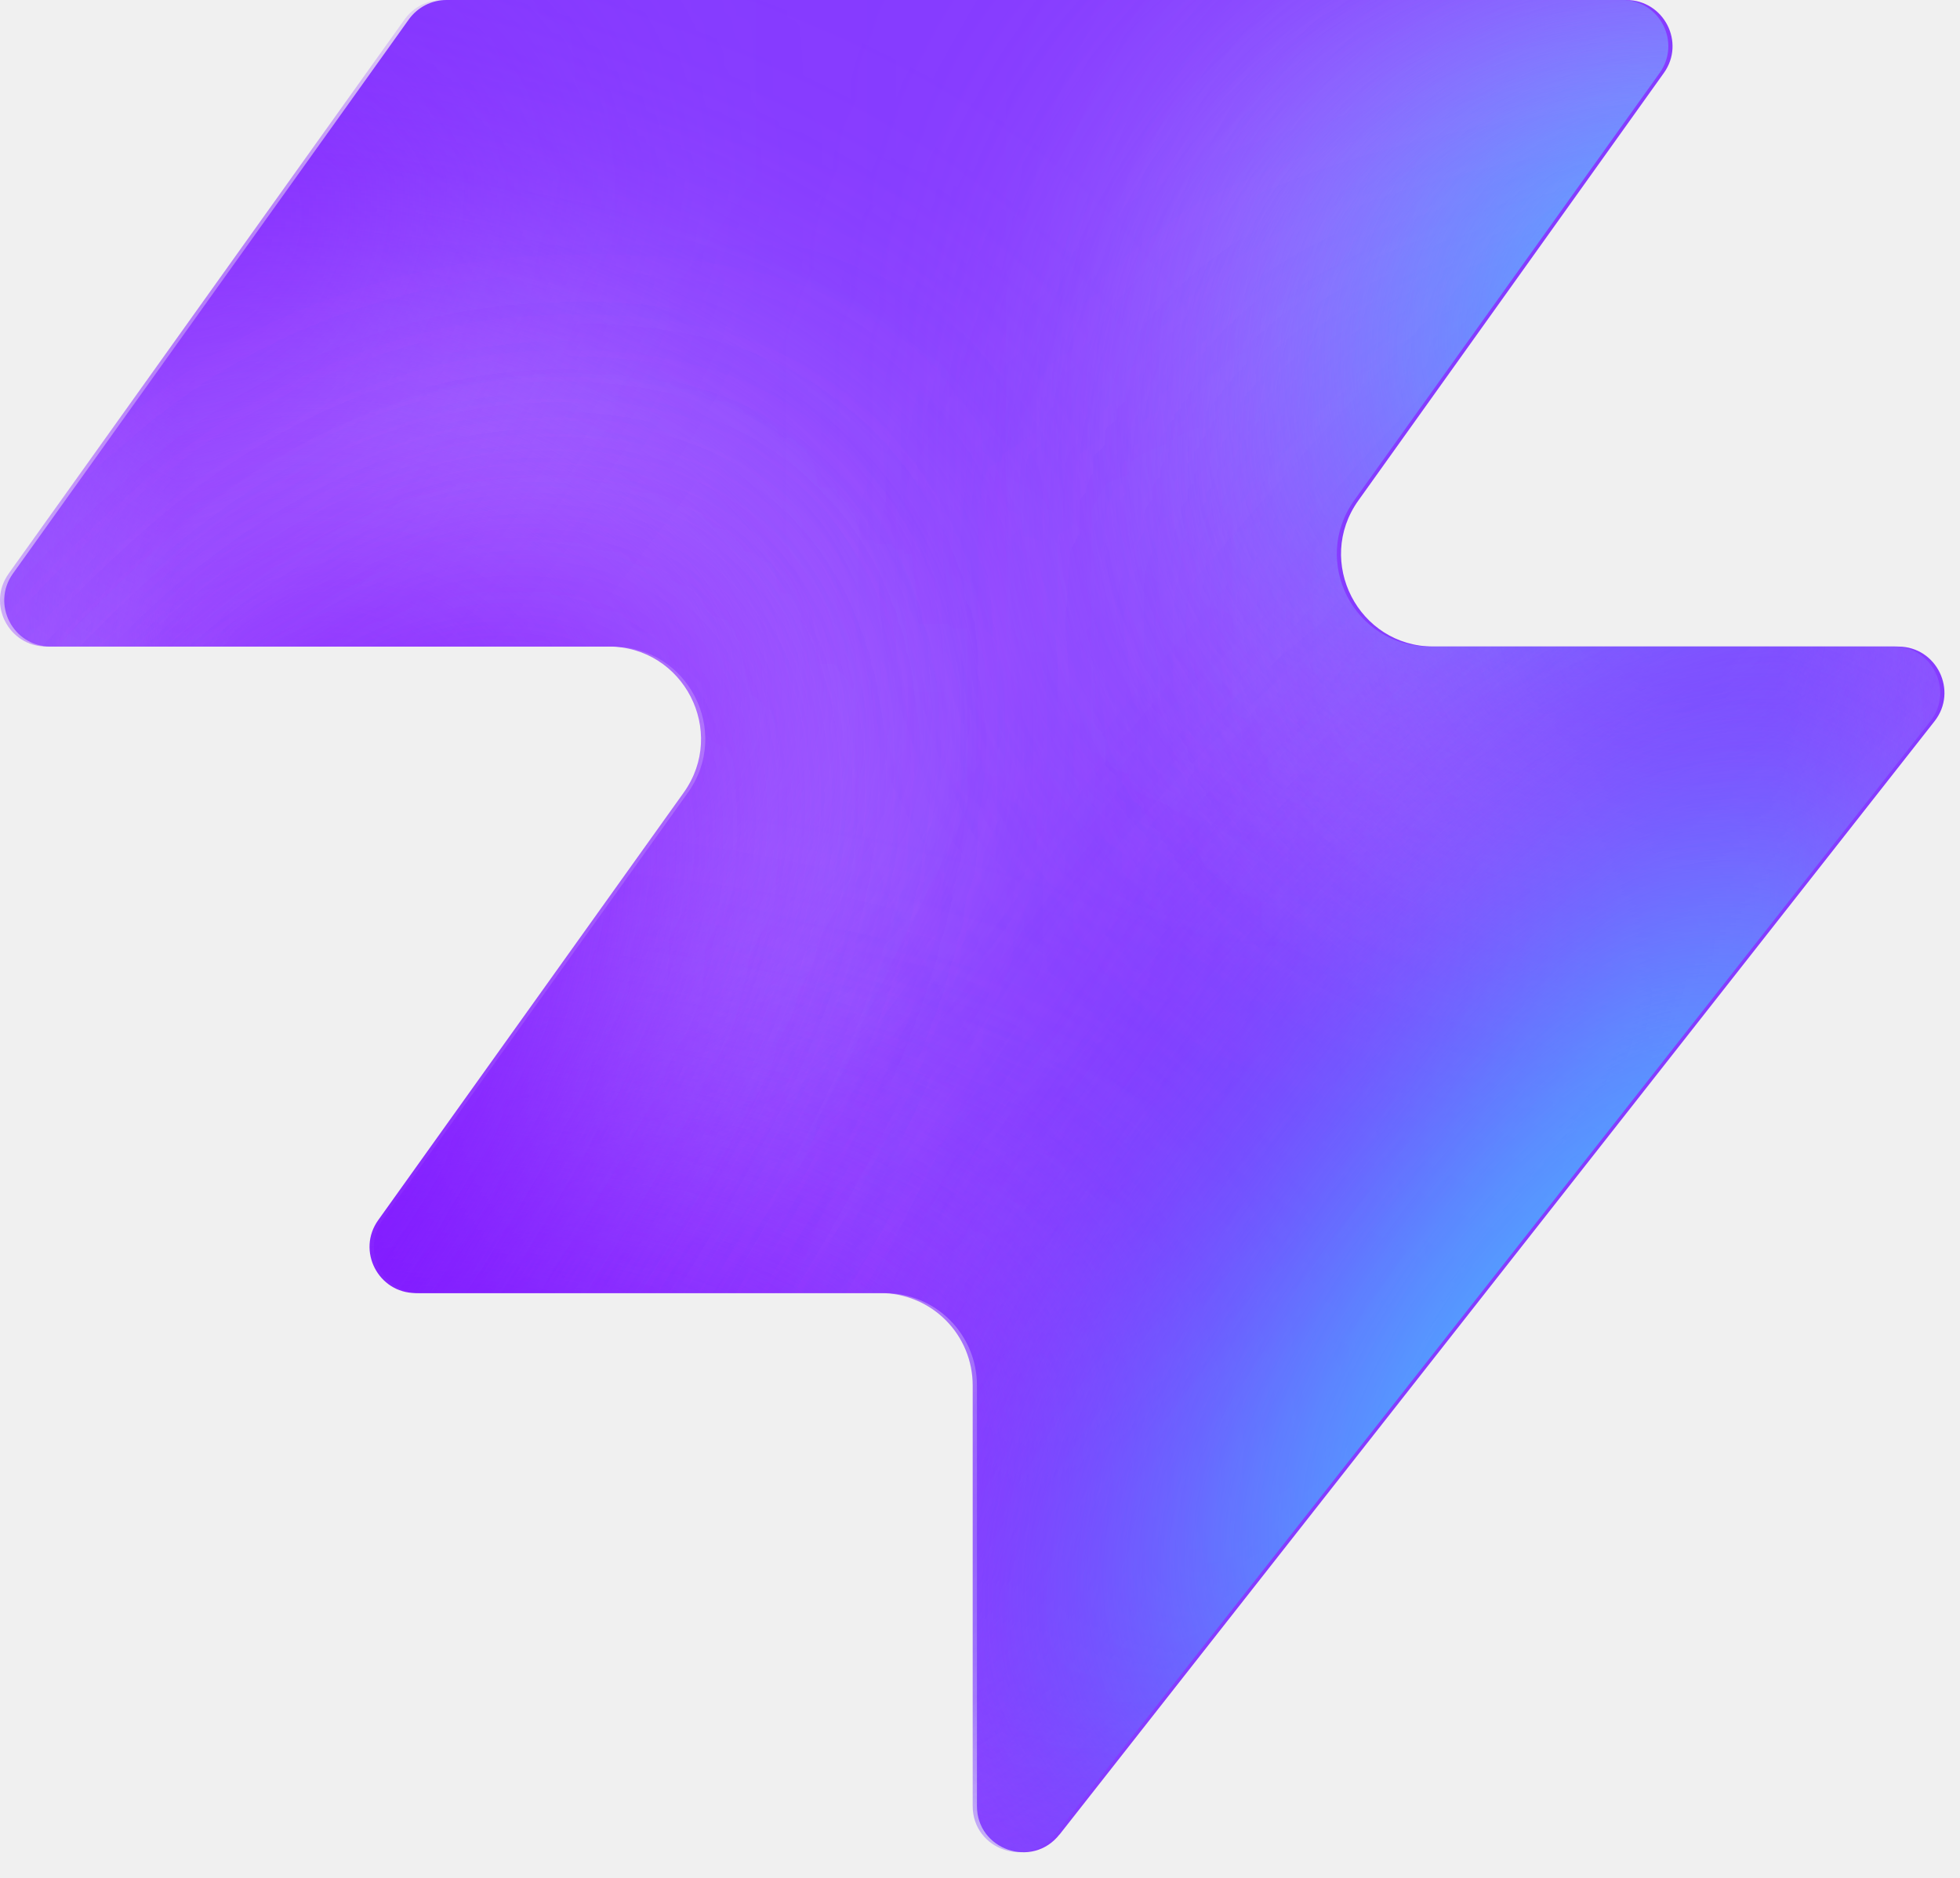
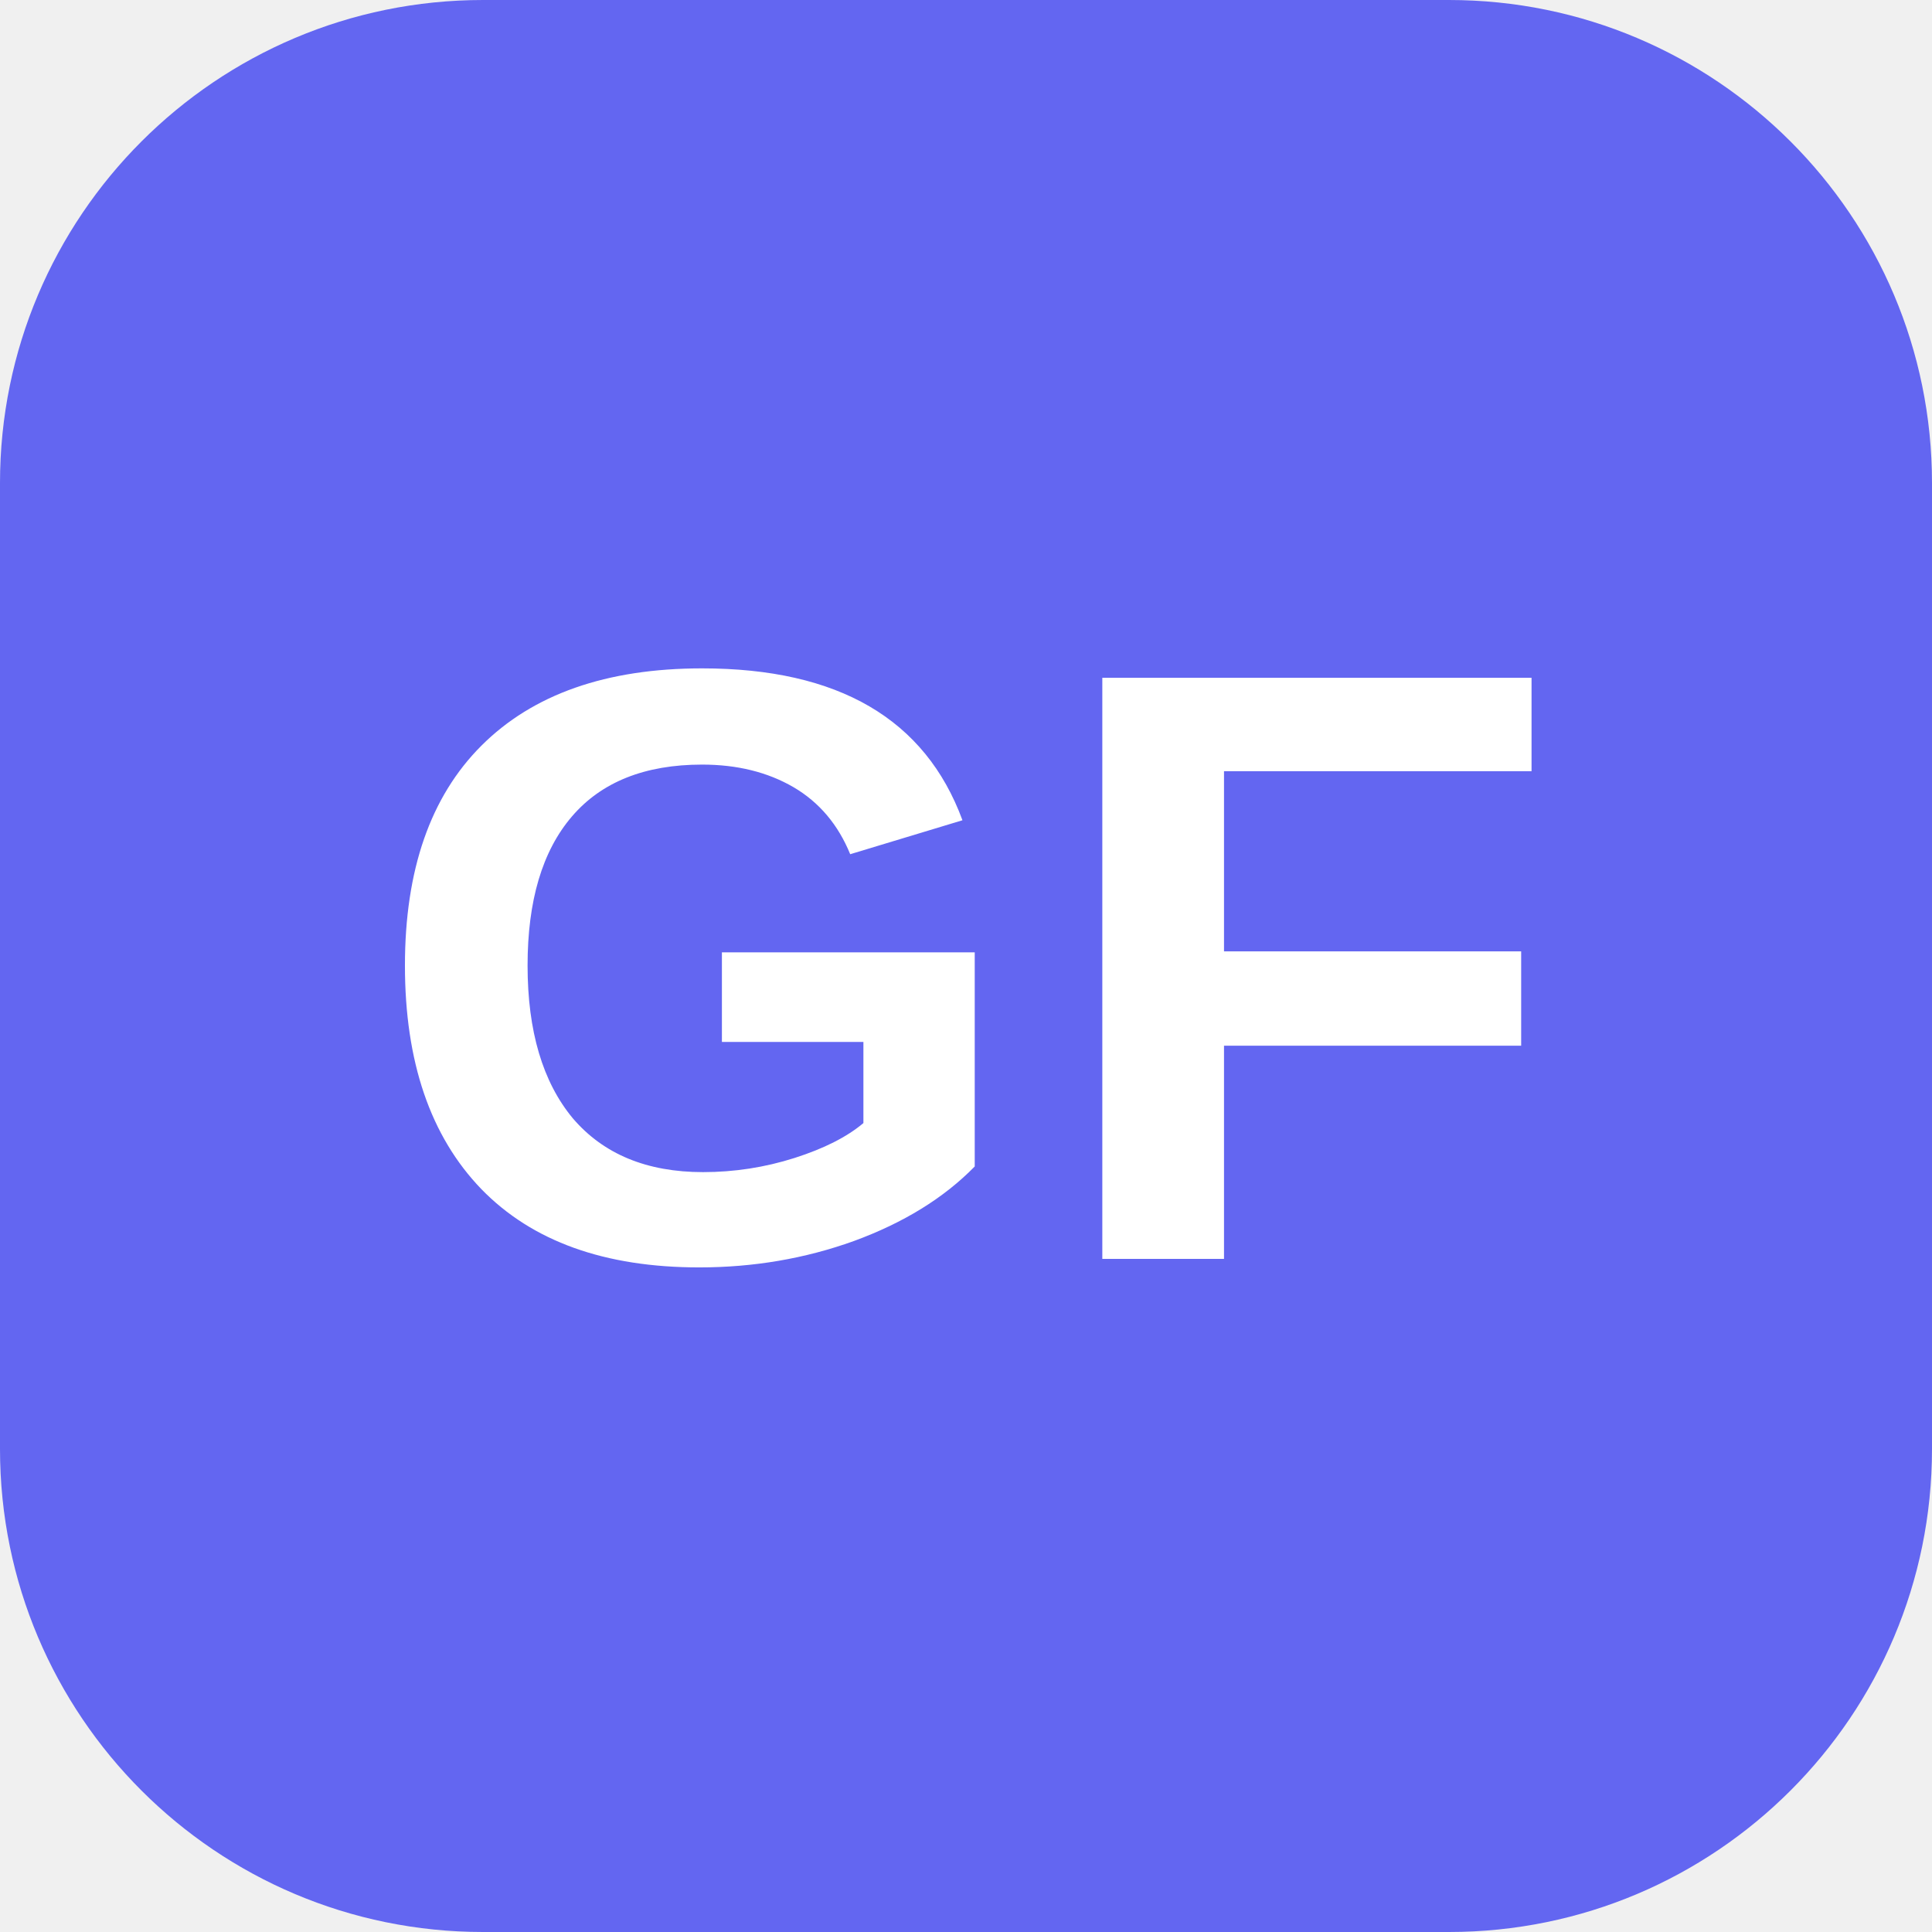
- <svg xmlns="http://www.w3.org/2000/svg" width="48" height="46" fill="none" viewBox="0 0 48 46">
-   <path fill="#863bff" d="M25.946 44.938c-.664.845-2.021.375-2.021-.698V33.937a2.26 2.26 0 0 0-2.262-2.262H10.287c-.92 0-1.456-1.04-.92-1.788l7.48-10.471c1.07-1.497 0-3.578-1.842-3.578H1.237c-.92 0-1.456-1.04-.92-1.788L10.013.474c.214-.297.556-.474.92-.474h28.894c.92 0 1.456 1.04.92 1.788l-7.48 10.471c-1.07 1.498 0 3.579 1.842 3.579h11.377c.943 0 1.473 1.088.89 1.83L25.947 44.94z" style="fill:#863bff;fill:color(display-p3 .525 .23 1);fill-opacity:1" />
-   <mask id="a" width="48" height="46" x="0" y="0" maskUnits="userSpaceOnUse" style="mask-type:alpha">
-     <path fill="#000" d="M25.842 44.938c-.664.844-2.021.375-2.021-.698V33.937a2.26 2.26 0 0 0-2.262-2.262H10.183c-.92 0-1.456-1.04-.92-1.788l7.48-10.471c1.07-1.498 0-3.579-1.842-3.579H1.133c-.92 0-1.456-1.04-.92-1.787L9.91.473c.214-.297.556-.474.92-.474h28.894c.92 0 1.456 1.04.92 1.788l-7.48 10.471c-1.07 1.498 0 3.578 1.842 3.578h11.377c.943 0 1.473 1.088.89 1.832L25.843 44.94z" style="fill:#000;fill-opacity:1" />
-   </mask>
-   <g mask="url(#a)">
-     <g filter="url(#b)">
-       <ellipse cx="5.508" cy="14.704" fill="#ede6ff" rx="5.508" ry="14.704" style="fill:#ede6ff;fill:color(display-p3 .927 .903 1);fill-opacity:1" transform="matrix(.00324 1 1 -.00324 -4.47 31.516)" />
-     </g>
-     <g filter="url(#c)">
-       <ellipse cx="10.399" cy="29.851" fill="#ede6ff" rx="10.399" ry="29.851" style="fill:#ede6ff;fill:color(display-p3 .927 .903 1);fill-opacity:1" transform="matrix(.00324 1 1 -.00324 -39.328 7.883)" />
-     </g>
-     <g filter="url(#d)">
-       <ellipse cx="5.508" cy="30.487" fill="#7e14ff" rx="5.508" ry="30.487" style="fill:#7e14ff;fill:color(display-p3 .492 .077 1);fill-opacity:1" transform="rotate(89.814 -25.913 -14.639)scale(1 -1)" />
-     </g>
-     <g filter="url(#e)">
-       <ellipse cx="5.508" cy="30.599" fill="#7e14ff" rx="5.508" ry="30.599" style="fill:#7e14ff;fill:color(display-p3 .492 .077 1);fill-opacity:1" transform="rotate(89.814 -32.644 -3.334)scale(1 -1)" />
-     </g>
-     <g filter="url(#f)">
-       <ellipse cx="5.508" cy="30.599" fill="#7e14ff" rx="5.508" ry="30.599" style="fill:#7e14ff;fill:color(display-p3 .492 .077 1);fill-opacity:1" transform="matrix(.00324 1 1 -.00324 -34.34 30.47)" />
-     </g>
-     <g filter="url(#g)">
-       <ellipse cx="14.072" cy="22.078" fill="#ede6ff" rx="14.072" ry="22.078" style="fill:#ede6ff;fill:color(display-p3 .927 .903 1);fill-opacity:1" transform="rotate(93.35 24.506 48.493)scale(-1 1)" />
-     </g>
-     <g filter="url(#h)">
-       <ellipse cx="3.47" cy="21.501" fill="#7e14ff" rx="3.47" ry="21.501" style="fill:#7e14ff;fill:color(display-p3 .492 .077 1);fill-opacity:1" transform="rotate(89.009 28.708 47.59)scale(-1 1)" />
-     </g>
-     <g filter="url(#i)">
-       <ellipse cx="3.47" cy="21.501" fill="#7e14ff" rx="3.47" ry="21.501" style="fill:#7e14ff;fill:color(display-p3 .492 .077 1);fill-opacity:1" transform="rotate(89.009 28.708 47.59)scale(-1 1)" />
-     </g>
-     <g filter="url(#j)">
-       <ellipse cx=".387" cy="8.972" fill="#7e14ff" rx="4.407" ry="29.108" style="fill:#7e14ff;fill:color(display-p3 .492 .077 1);fill-opacity:1" transform="rotate(39.51 .387 8.972)" />
-     </g>
-     <g filter="url(#k)">
-       <ellipse cx="47.523" cy="-6.092" fill="#7e14ff" rx="4.407" ry="29.108" style="fill:#7e14ff;fill:color(display-p3 .492 .077 1);fill-opacity:1" transform="rotate(37.892 47.523 -6.092)" />
-     </g>
-     <g filter="url(#l)">
-       <ellipse cx="41.412" cy="6.333" fill="#47bfff" rx="5.971" ry="9.665" style="fill:#47bfff;fill:color(display-p3 .28 .748 1);fill-opacity:1" transform="rotate(37.892 41.412 6.333)" />
-     </g>
-     <g filter="url(#m)">
-       <ellipse cx="-1.879" cy="38.332" fill="#7e14ff" rx="4.407" ry="29.108" style="fill:#7e14ff;fill:color(display-p3 .492 .077 1);fill-opacity:1" transform="rotate(37.892 -1.88 38.332)" />
-     </g>
-     <g filter="url(#n)">
-       <ellipse cx="-1.879" cy="38.332" fill="#7e14ff" rx="4.407" ry="29.108" style="fill:#7e14ff;fill:color(display-p3 .492 .077 1);fill-opacity:1" transform="rotate(37.892 -1.88 38.332)" />
-     </g>
-     <g filter="url(#o)">
-       <ellipse cx="35.651" cy="29.907" fill="#7e14ff" rx="4.407" ry="29.108" style="fill:#7e14ff;fill:color(display-p3 .492 .077 1);fill-opacity:1" transform="rotate(37.892 35.651 29.907)" />
-     </g>
-     <g filter="url(#p)">
-       <ellipse cx="38.418" cy="32.4" fill="#47bfff" rx="5.971" ry="15.297" style="fill:#47bfff;fill:color(display-p3 .28 .748 1);fill-opacity:1" transform="rotate(37.892 38.418 32.4)" />
-     </g>
-   </g>
-   <defs>
-     <filter id="b" width="60.045" height="41.654" x="-19.77" y="16.149" color-interpolation-filters="sRGB" filterUnits="userSpaceOnUse">
-       <feFlood flood-opacity="0" result="BackgroundImageFix" />
-       <feBlend in="SourceGraphic" in2="BackgroundImageFix" result="shape" />
-       <feGaussianBlur result="effect1_foregroundBlur_2002_17158" stdDeviation="7.659" />
-     </filter>
-     <filter id="c" width="90.34" height="51.437" x="-54.613" y="-7.533" color-interpolation-filters="sRGB" filterUnits="userSpaceOnUse">
-       <feFlood flood-opacity="0" result="BackgroundImageFix" />
-       <feBlend in="SourceGraphic" in2="BackgroundImageFix" result="shape" />
-       <feGaussianBlur result="effect1_foregroundBlur_2002_17158" stdDeviation="7.659" />
-     </filter>
-     <filter id="d" width="79.355" height="29.4" x="-49.64" y="2.03" color-interpolation-filters="sRGB" filterUnits="userSpaceOnUse">
-       <feFlood flood-opacity="0" result="BackgroundImageFix" />
-       <feBlend in="SourceGraphic" in2="BackgroundImageFix" result="shape" />
-       <feGaussianBlur result="effect1_foregroundBlur_2002_17158" stdDeviation="4.596" />
-     </filter>
-     <filter id="e" width="79.579" height="29.4" x="-45.045" y="20.029" color-interpolation-filters="sRGB" filterUnits="userSpaceOnUse">
-       <feFlood flood-opacity="0" result="BackgroundImageFix" />
-       <feBlend in="SourceGraphic" in2="BackgroundImageFix" result="shape" />
-       <feGaussianBlur result="effect1_foregroundBlur_2002_17158" stdDeviation="4.596" />
-     </filter>
-     <filter id="f" width="79.579" height="29.4" x="-43.513" y="21.178" color-interpolation-filters="sRGB" filterUnits="userSpaceOnUse">
-       <feFlood flood-opacity="0" result="BackgroundImageFix" />
-       <feBlend in="SourceGraphic" in2="BackgroundImageFix" result="shape" />
-       <feGaussianBlur result="effect1_foregroundBlur_2002_17158" stdDeviation="4.596" />
-     </filter>
-     <filter id="g" width="74.749" height="58.852" x="15.756" y="-17.901" color-interpolation-filters="sRGB" filterUnits="userSpaceOnUse">
-       <feFlood flood-opacity="0" result="BackgroundImageFix" />
-       <feBlend in="SourceGraphic" in2="BackgroundImageFix" result="shape" />
-       <feGaussianBlur result="effect1_foregroundBlur_2002_17158" stdDeviation="7.659" />
-     </filter>
-     <filter id="h" width="61.377" height="25.362" x="23.548" y="2.284" color-interpolation-filters="sRGB" filterUnits="userSpaceOnUse">
-       <feFlood flood-opacity="0" result="BackgroundImageFix" />
-       <feBlend in="SourceGraphic" in2="BackgroundImageFix" result="shape" />
-       <feGaussianBlur result="effect1_foregroundBlur_2002_17158" stdDeviation="4.596" />
-     </filter>
-     <filter id="i" width="61.377" height="25.362" x="23.548" y="2.284" color-interpolation-filters="sRGB" filterUnits="userSpaceOnUse">
-       <feFlood flood-opacity="0" result="BackgroundImageFix" />
-       <feBlend in="SourceGraphic" in2="BackgroundImageFix" result="shape" />
-       <feGaussianBlur result="effect1_foregroundBlur_2002_17158" stdDeviation="4.596" />
-     </filter>
-     <filter id="j" width="56.045" height="63.649" x="-27.636" y="-22.853" color-interpolation-filters="sRGB" filterUnits="userSpaceOnUse">
-       <feFlood flood-opacity="0" result="BackgroundImageFix" />
-       <feBlend in="SourceGraphic" in2="BackgroundImageFix" result="shape" />
-       <feGaussianBlur result="effect1_foregroundBlur_2002_17158" stdDeviation="4.596" />
-     </filter>
-     <filter id="k" width="54.814" height="64.646" x="20.116" y="-38.415" color-interpolation-filters="sRGB" filterUnits="userSpaceOnUse">
-       <feFlood flood-opacity="0" result="BackgroundImageFix" />
-       <feBlend in="SourceGraphic" in2="BackgroundImageFix" result="shape" />
-       <feGaussianBlur result="effect1_foregroundBlur_2002_17158" stdDeviation="4.596" />
-     </filter>
-     <filter id="l" width="33.541" height="35.313" x="24.641" y="-11.323" color-interpolation-filters="sRGB" filterUnits="userSpaceOnUse">
-       <feFlood flood-opacity="0" result="BackgroundImageFix" />
-       <feBlend in="SourceGraphic" in2="BackgroundImageFix" result="shape" />
-       <feGaussianBlur result="effect1_foregroundBlur_2002_17158" stdDeviation="4.596" />
-     </filter>
-     <filter id="m" width="54.814" height="64.646" x="-29.286" y="6.009" color-interpolation-filters="sRGB" filterUnits="userSpaceOnUse">
-       <feFlood flood-opacity="0" result="BackgroundImageFix" />
-       <feBlend in="SourceGraphic" in2="BackgroundImageFix" result="shape" />
-       <feGaussianBlur result="effect1_foregroundBlur_2002_17158" stdDeviation="4.596" />
-     </filter>
-     <filter id="n" width="54.814" height="64.646" x="-29.286" y="6.009" color-interpolation-filters="sRGB" filterUnits="userSpaceOnUse">
-       <feFlood flood-opacity="0" result="BackgroundImageFix" />
-       <feBlend in="SourceGraphic" in2="BackgroundImageFix" result="shape" />
-       <feGaussianBlur result="effect1_foregroundBlur_2002_17158" stdDeviation="4.596" />
-     </filter>
-     <filter id="o" width="54.814" height="64.646" x="8.244" y="-2.416" color-interpolation-filters="sRGB" filterUnits="userSpaceOnUse">
-       <feFlood flood-opacity="0" result="BackgroundImageFix" />
-       <feBlend in="SourceGraphic" in2="BackgroundImageFix" result="shape" />
-       <feGaussianBlur result="effect1_foregroundBlur_2002_17158" stdDeviation="4.596" />
-     </filter>
-     <filter id="p" width="39.409" height="43.623" x="18.713" y="10.588" color-interpolation-filters="sRGB" filterUnits="userSpaceOnUse">
-       <feFlood flood-opacity="0" result="BackgroundImageFix" />
-       <feBlend in="SourceGraphic" in2="BackgroundImageFix" result="shape" />
-       <feGaussianBlur result="effect1_foregroundBlur_2002_17158" stdDeviation="4.596" />
-     </filter>
-   </defs>
+ <svg xmlns="http://www.w3.org/2000/svg" width="32" height="32" viewBox="0 0 32 32">
+   <rect width="32" height="32" rx="8" fill="#6366f1" />
+   <text x="16" y="16" text-anchor="middle" dominant-baseline="central" font-family="Arial, Helvetica, sans-serif" font-weight="700" font-size="14" fill="#ffffff" letter-spacing="0.3">GF</text>
</svg>
